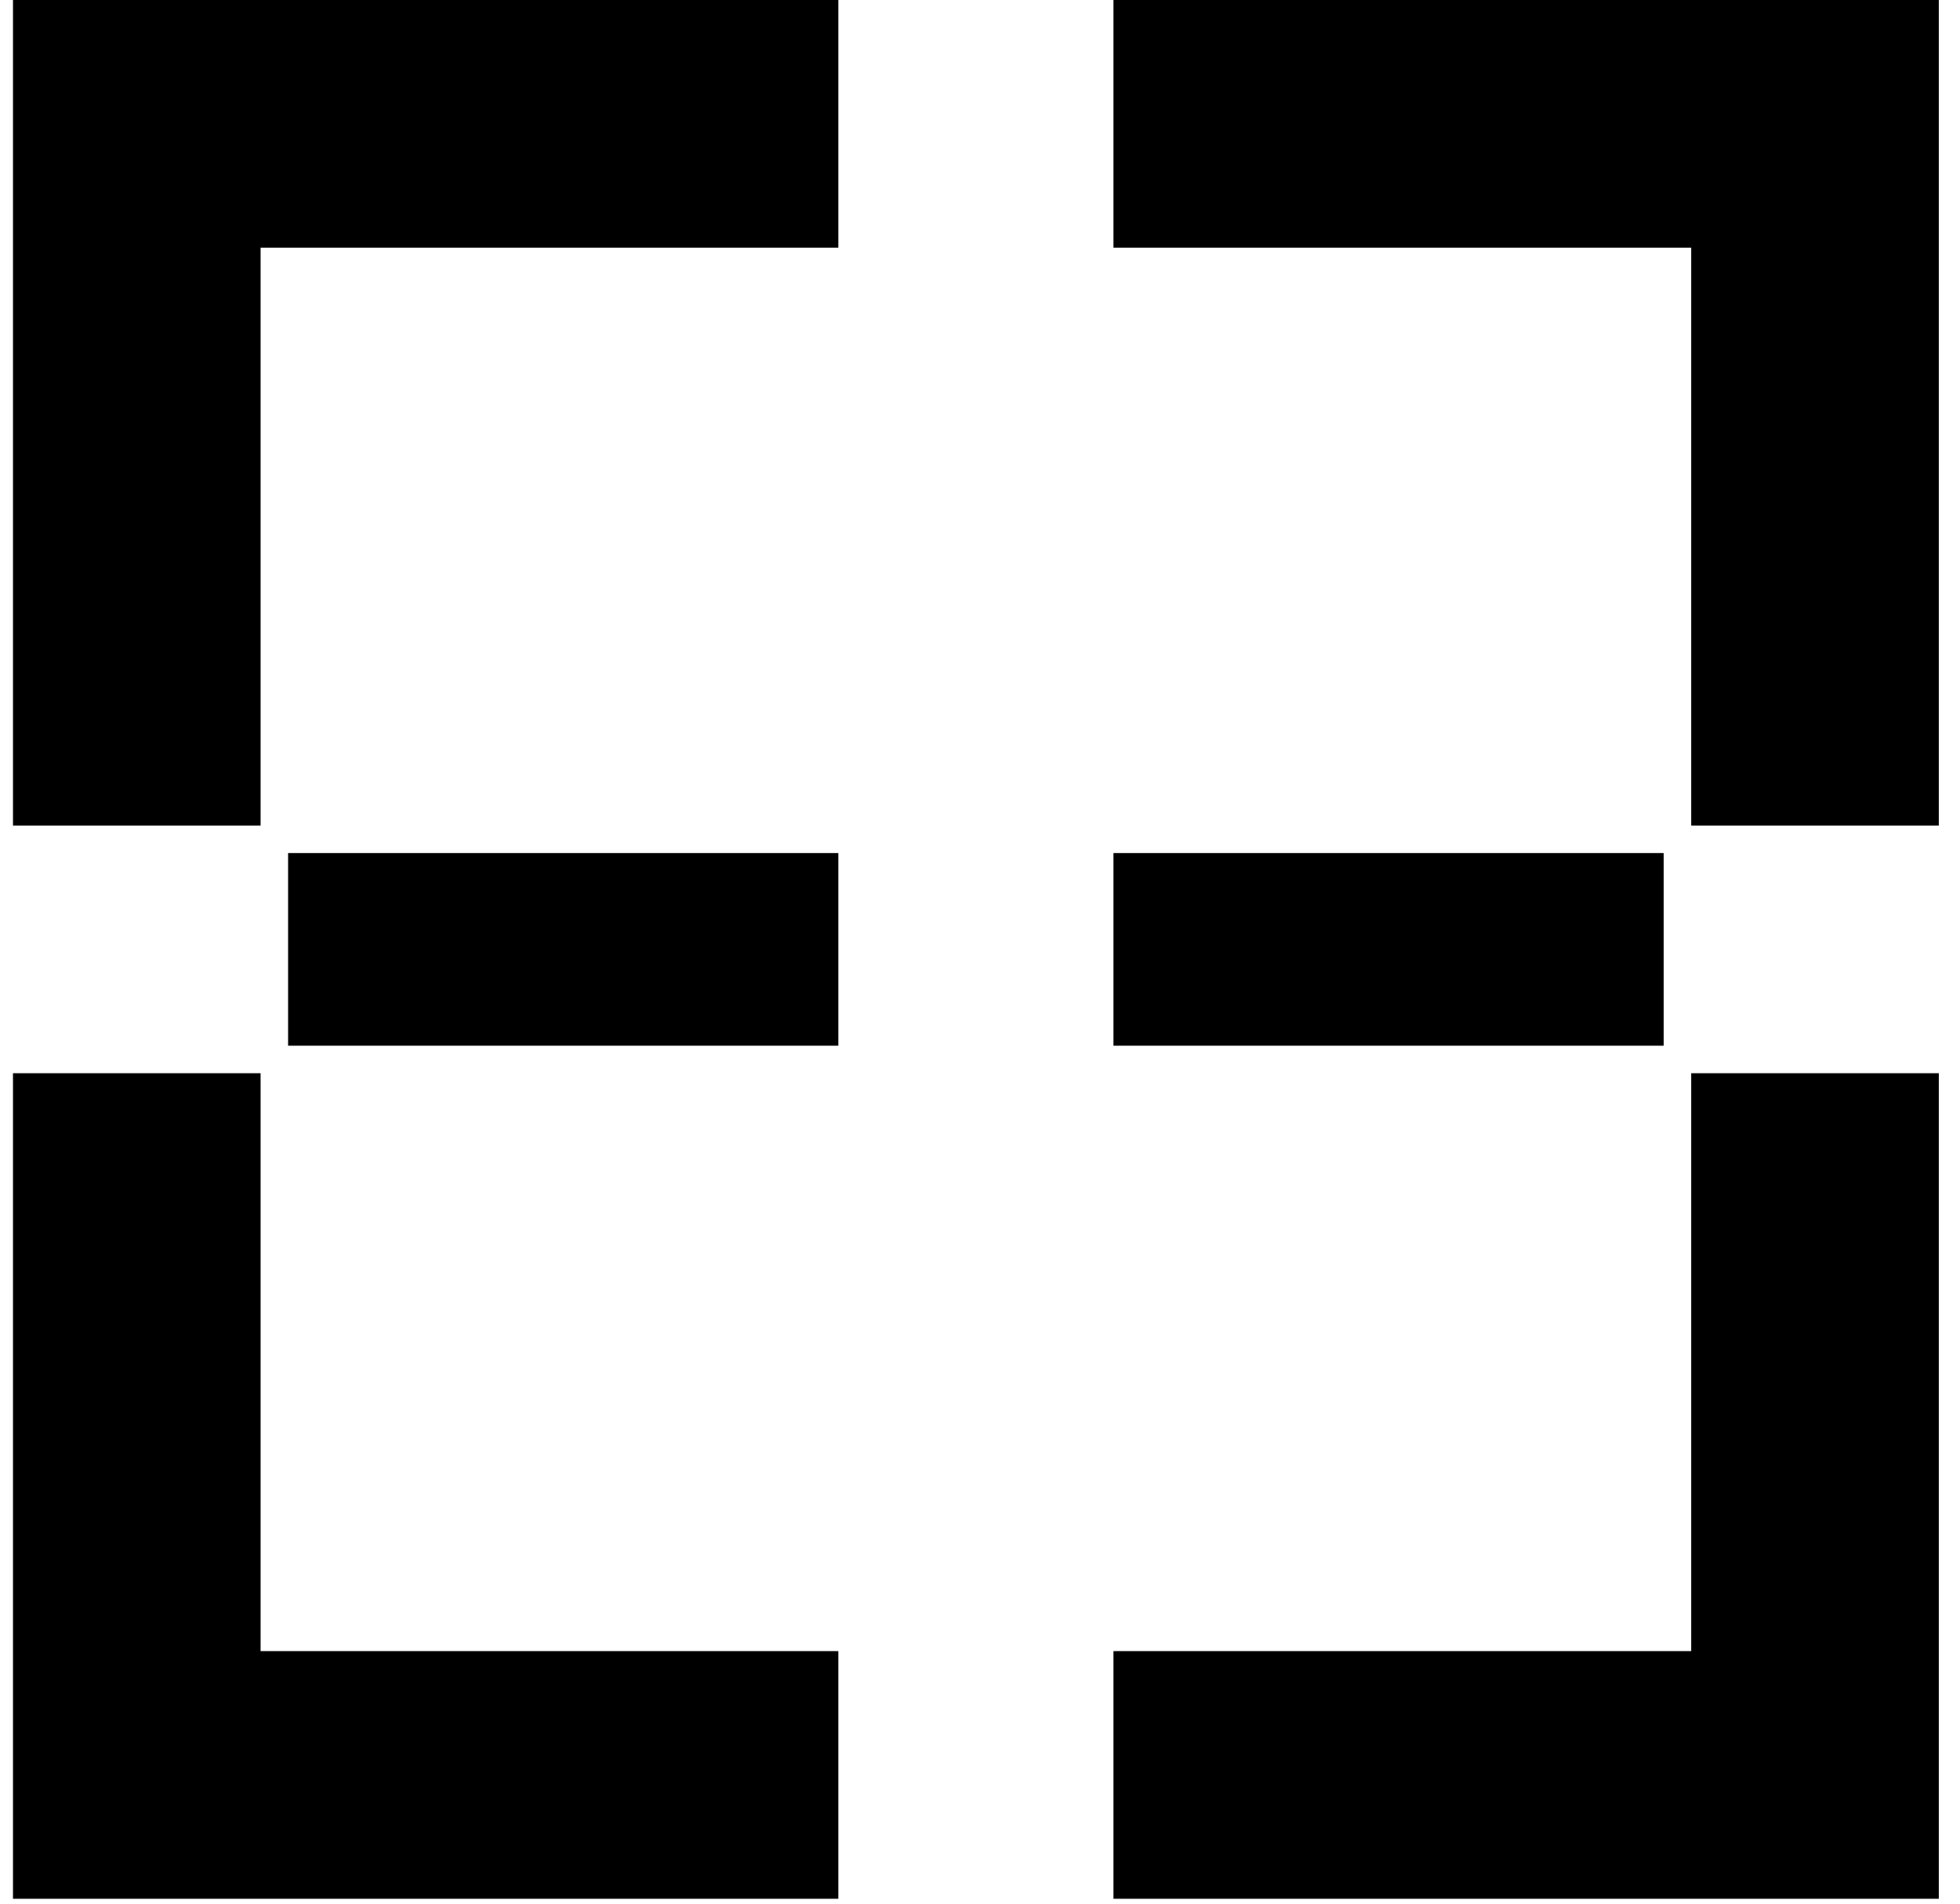
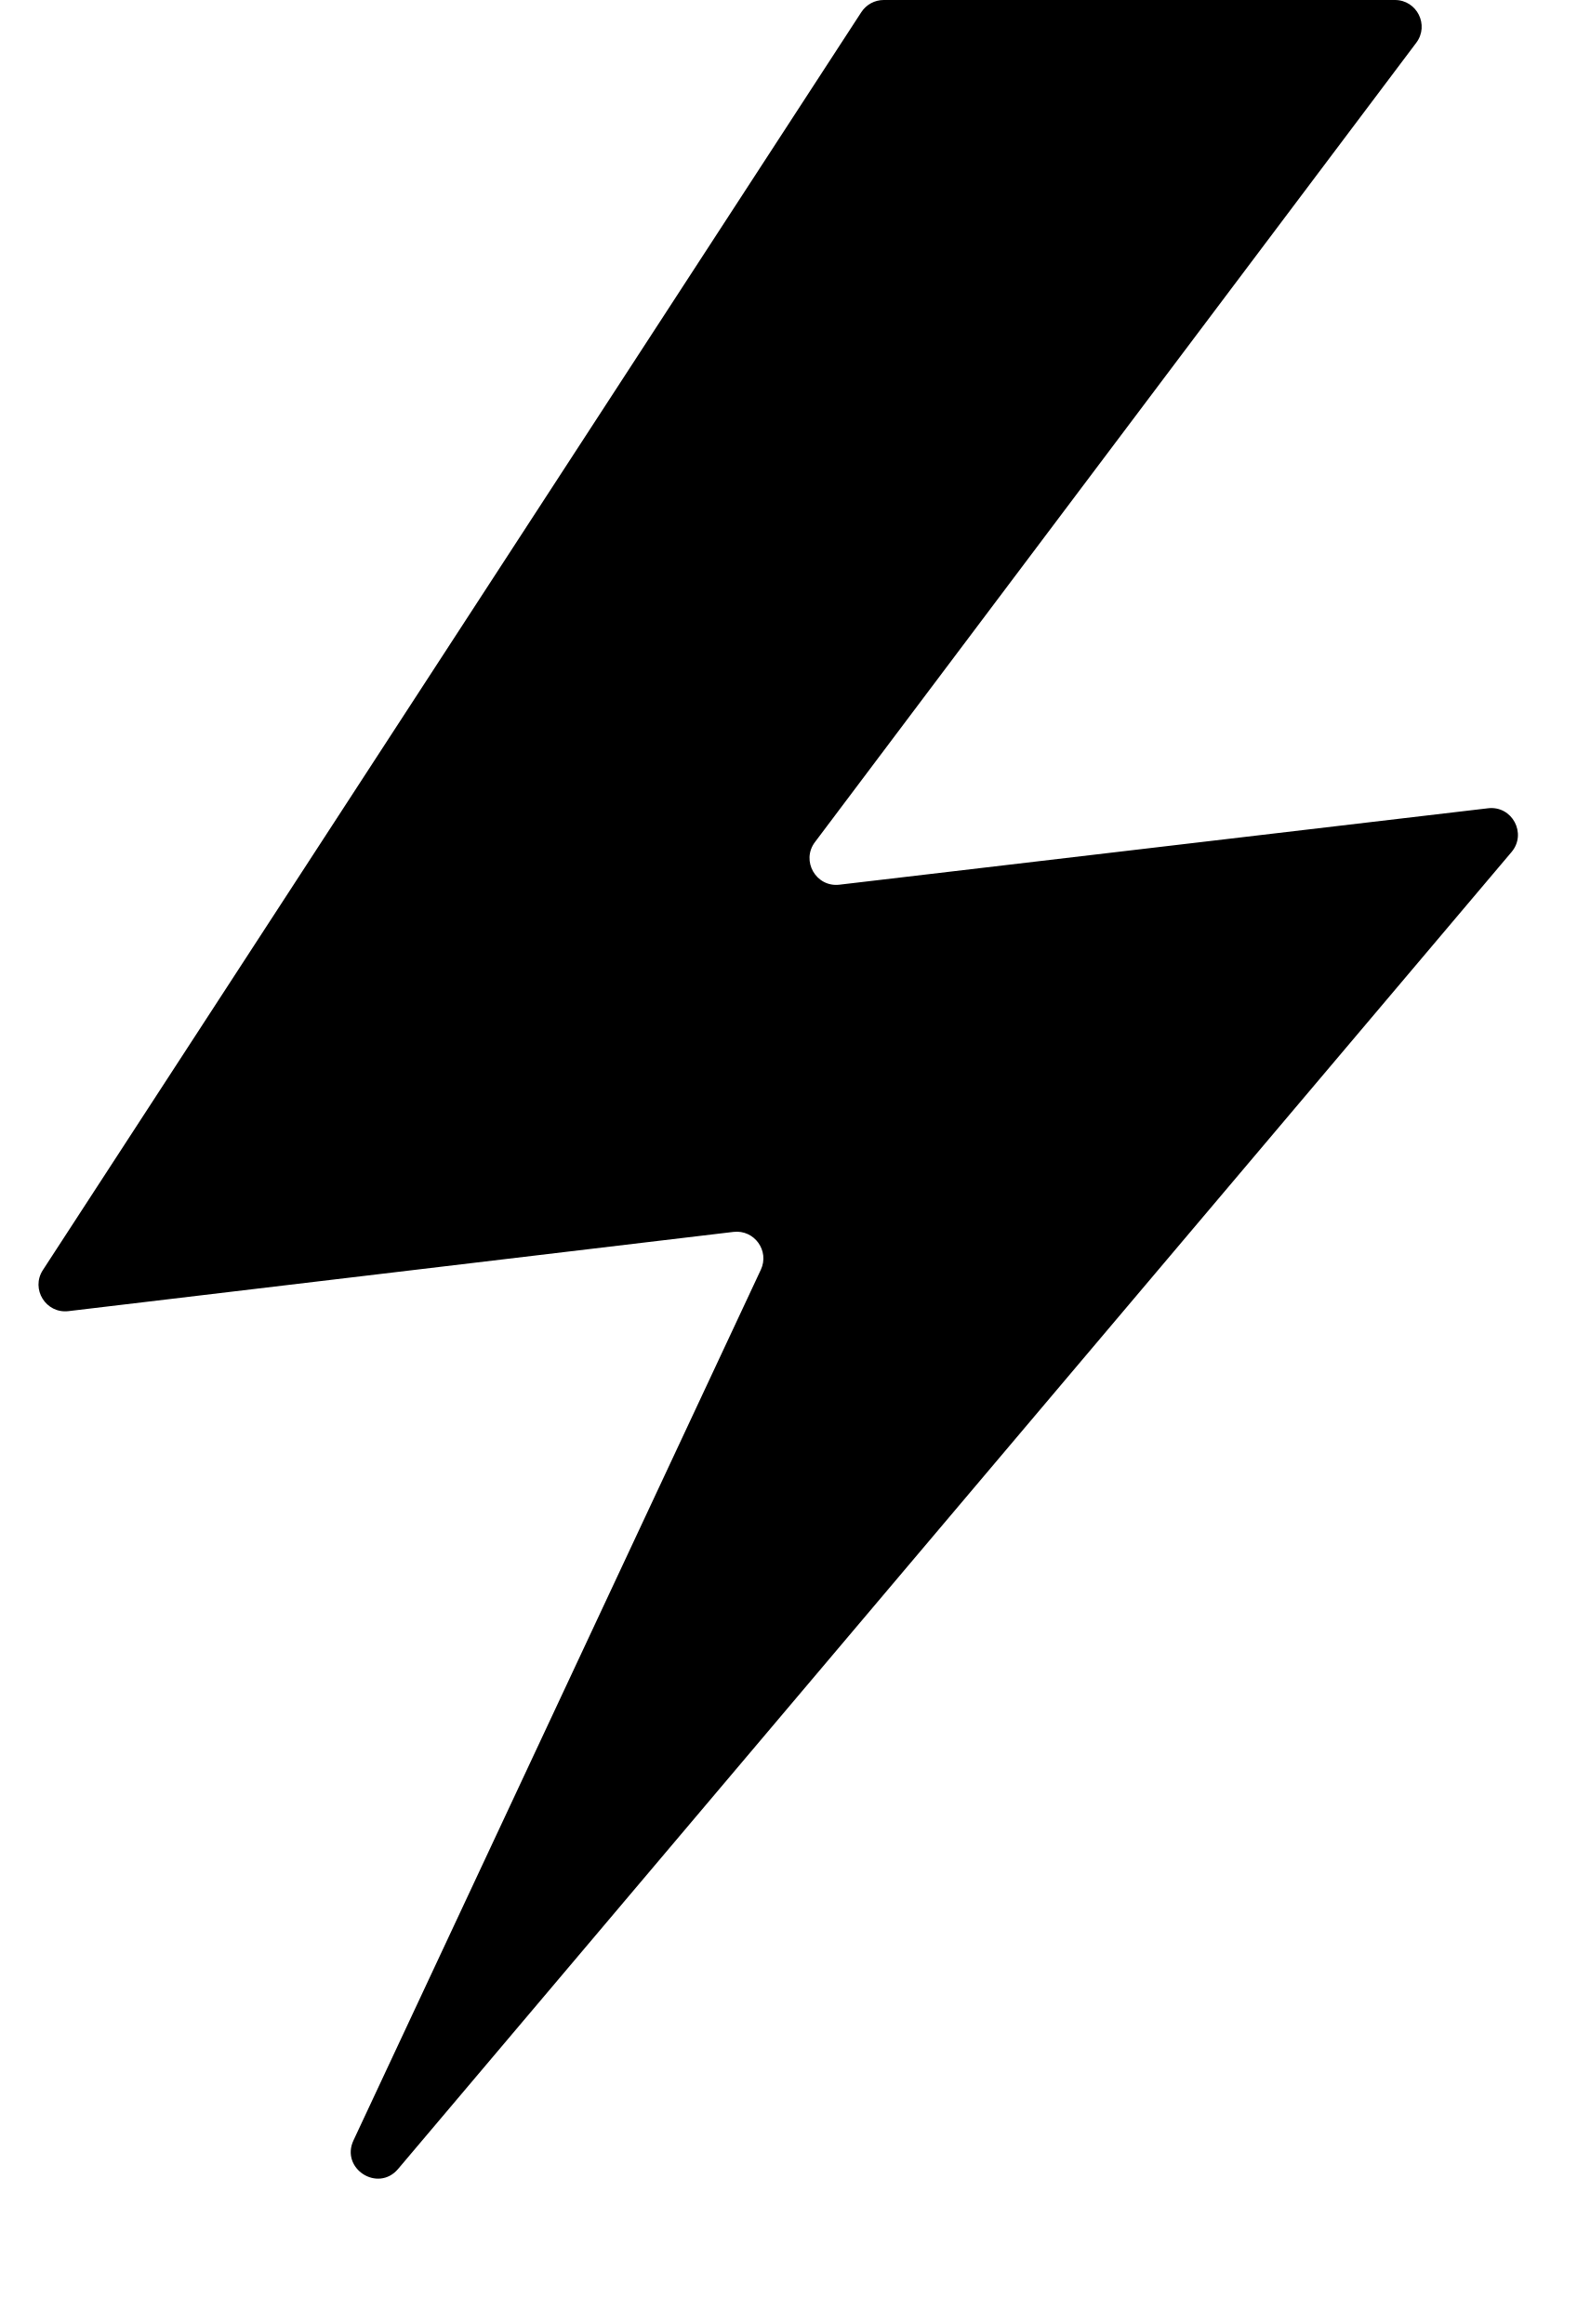
- <svg xmlns="http://www.w3.org/2000/svg" version="1.1" width="69" height="67">
-   <svg viewBox="0 0 69 67" fill="none" class="">
-     <path fill-rule="evenodd" clip-rule="evenodd" d="M0.457 8.717V29.056H9.174V8.717H29.513V2.86102e-05H9.174V0H0.457V2.86102e-05V8.717ZM68.254 2.86102e-05V29.056H59.537V8.717L39.198 8.717V2.86102e-05L59.537 2.82292e-05L68.254 2.86102e-05ZM68.254 66.829H39.198V58.112L59.537 58.112L59.537 37.773H68.254V58.112V66.829V66.829ZM0.457 66.829L0.457 37.773H9.174L9.174 58.112L29.513 58.112L29.513 66.829H9.174H0.457ZM10.142 30.024H29.513V36.804H10.142V30.024ZM58.569 30.024H39.198V36.804H58.569V30.024Z" fill="currentColor" />
+ <svg xmlns="http://www.w3.org/2000/svg" version="1.1" width="59" height="87">
+   <svg viewBox="0 0 59 87" fill="none" class="">
+     <path d="M56.571 31.896L14.899 81.196C14.145 82.088 12.735 81.185 13.229 80.127L28.475 47.533C28.808 46.823 28.23 46.024 27.451 46.117L2.561 49.083C1.719 49.183 1.142 48.256 1.605 47.545L32.236 0.455C32.421 0.171 32.736 0 33.075 0H52.206C53.031 0 53.501 0.942 53.005 1.601L30.5 31.525C29.971 32.228 30.543 33.222 31.416 33.119L55.691 30.258C56.592 30.151 57.157 31.203 56.571 31.896Z" fill="currentColor" />
  </svg>
  <style>@media (prefers-color-scheme: light) { :root { filter: none; } }
</style>
</svg>
